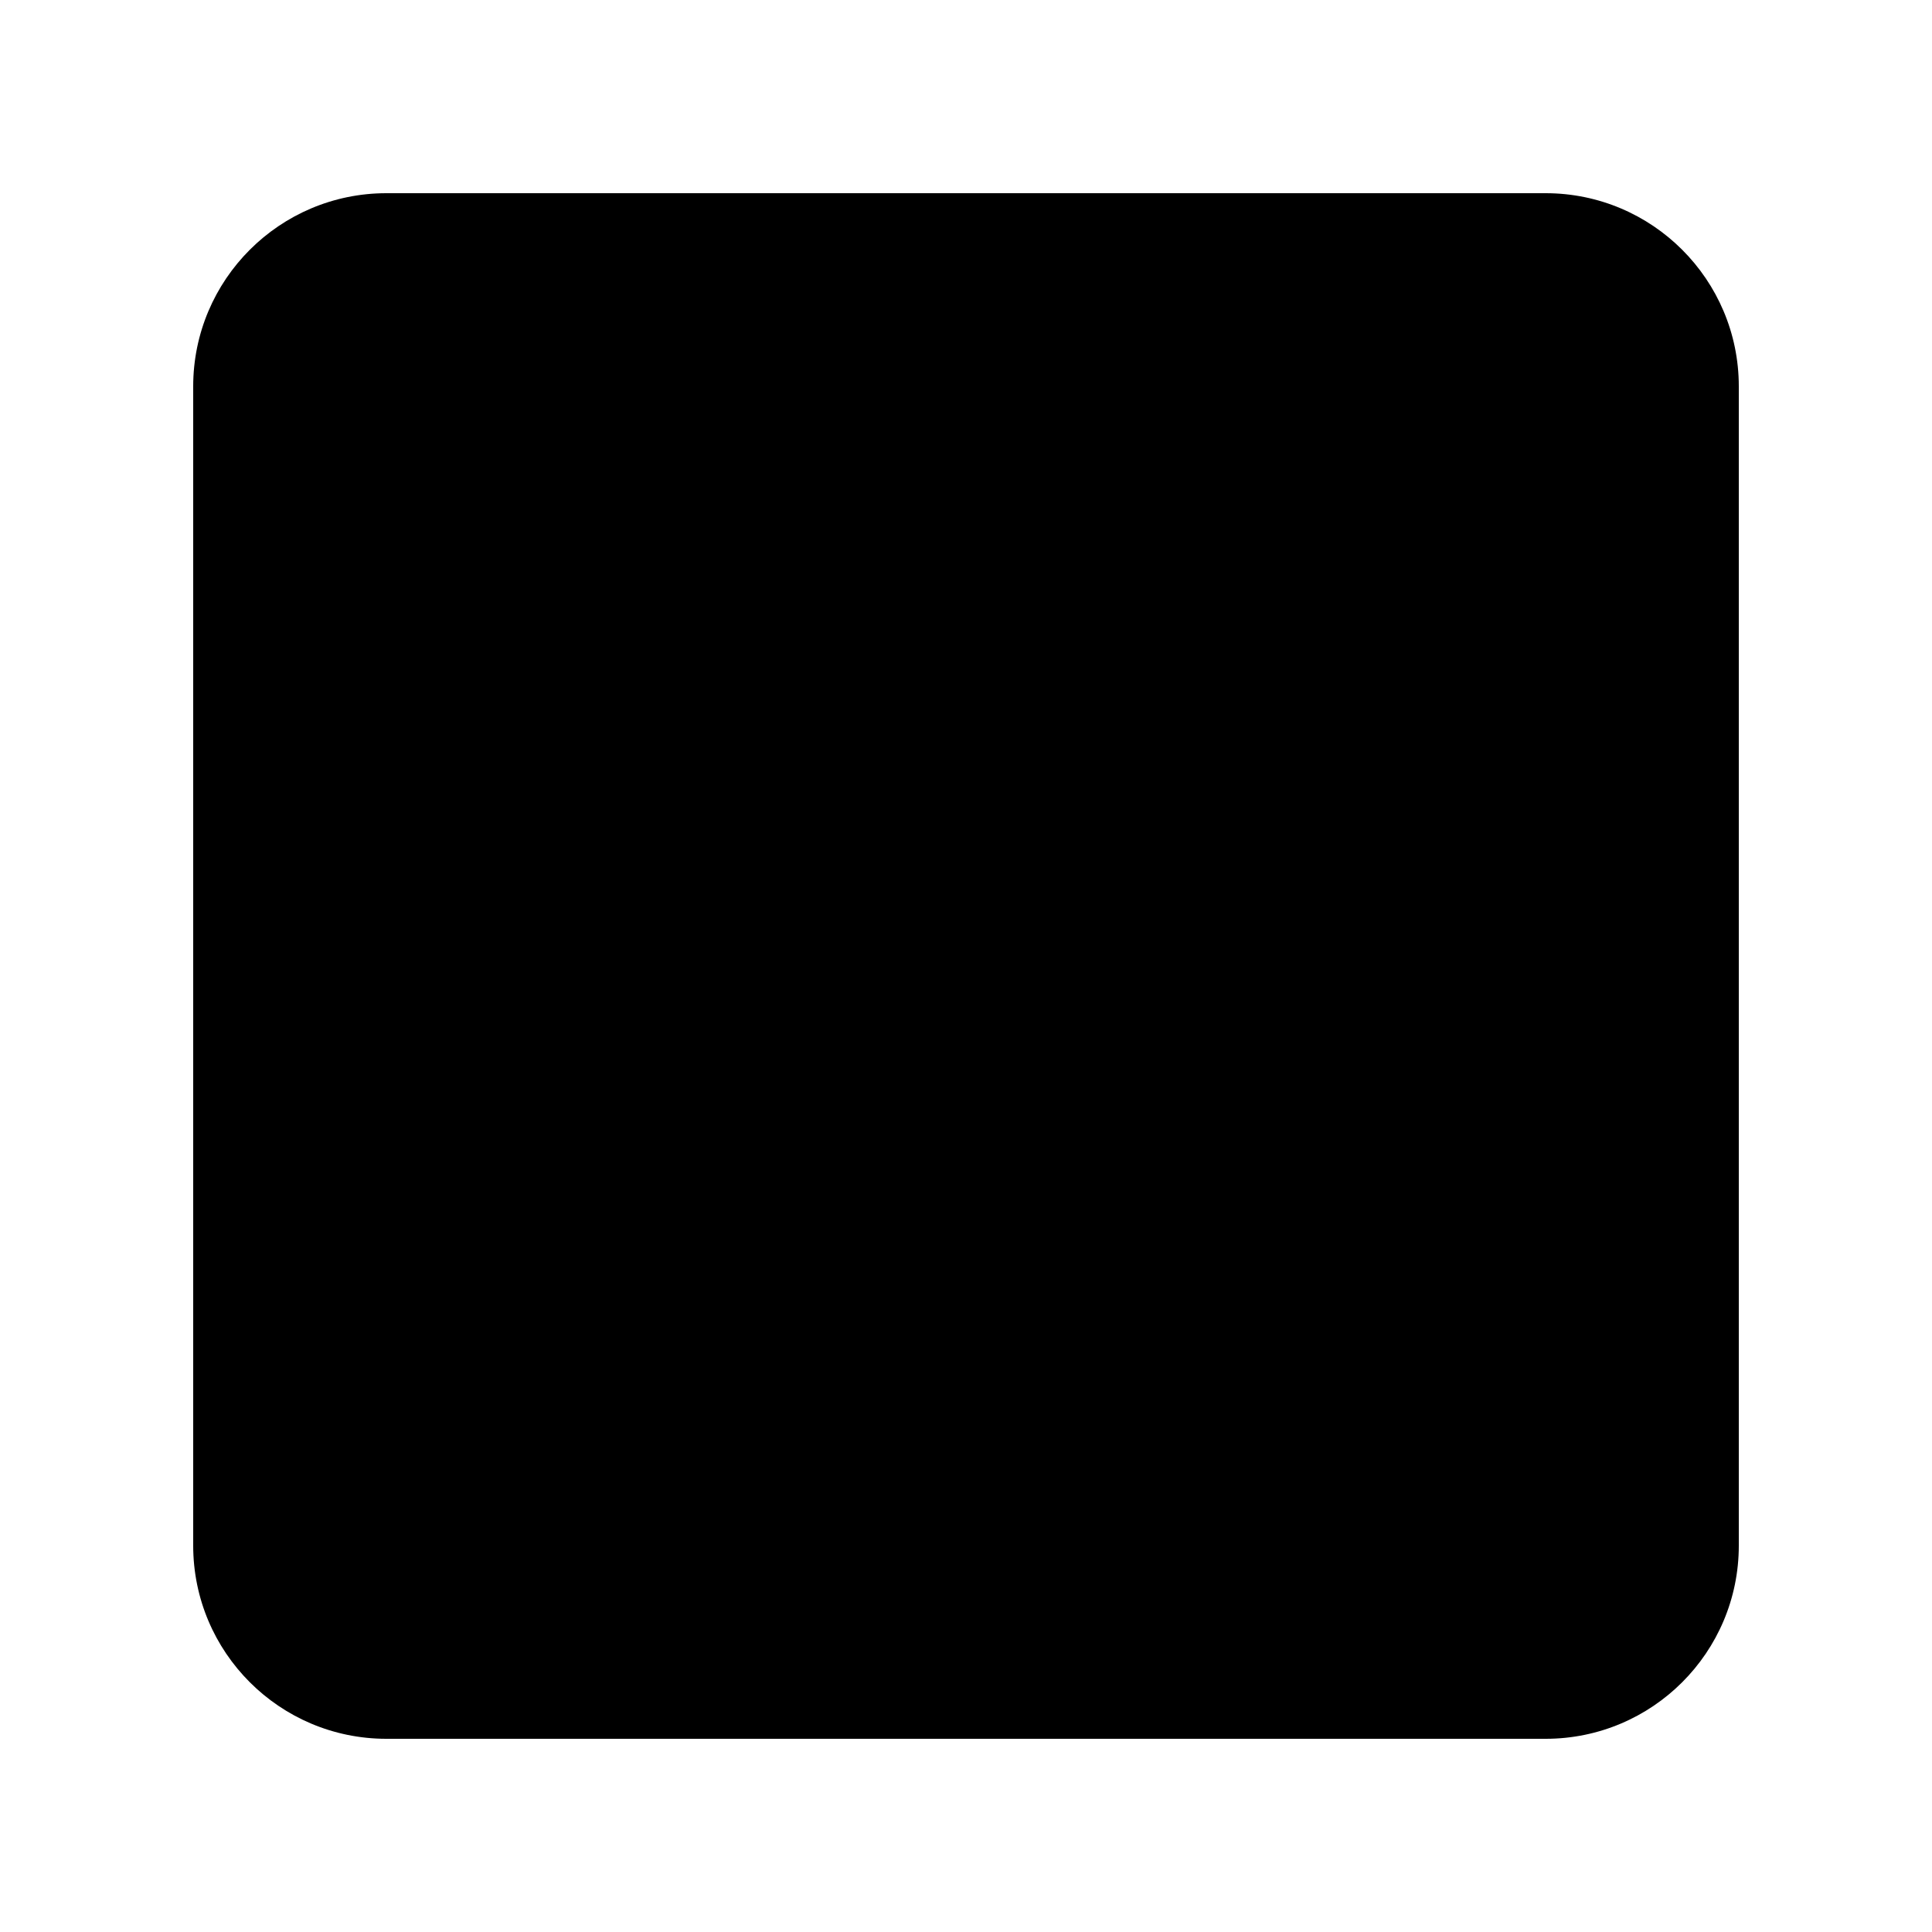
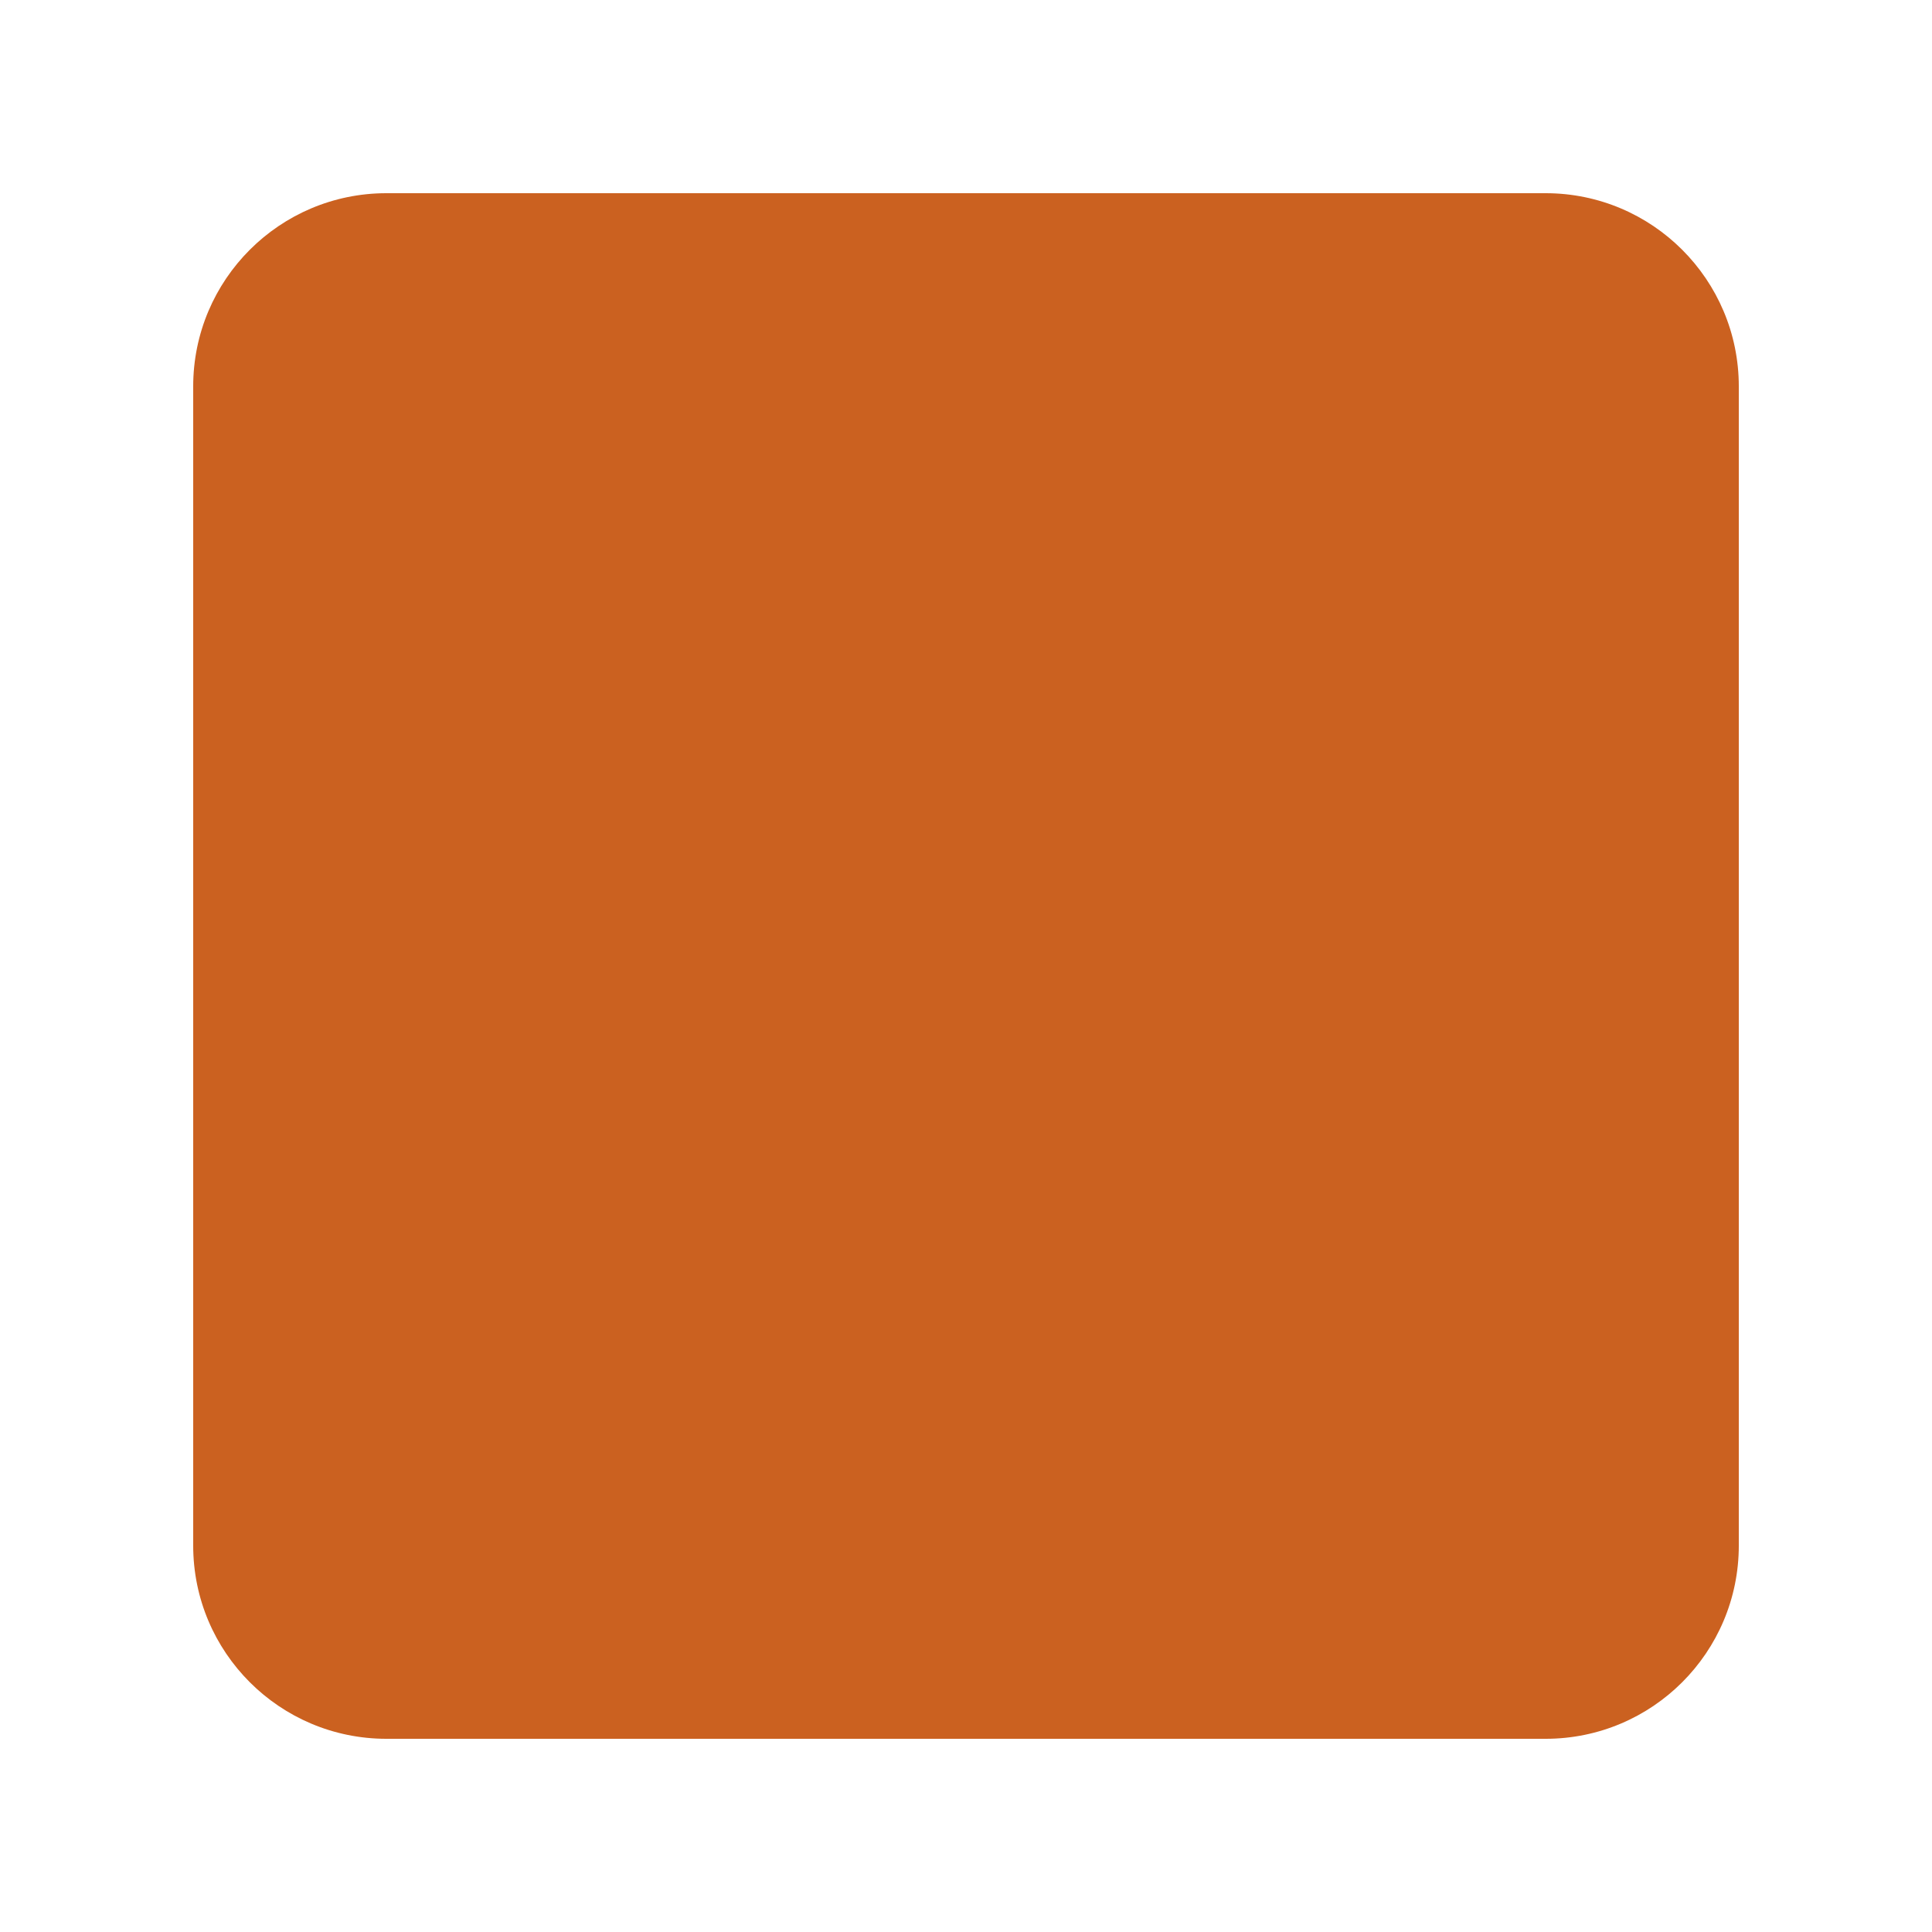
- <svg xmlns="http://www.w3.org/2000/svg" version="1.1" x="0px" y="0px" width="50px" height="50px" viewBox="0 0 50 50" enable-background="new 0 0 50 50" xml:space="preserve">
+ <svg xmlns="http://www.w3.org/2000/svg" version="1.1" id="Layer_1" x="0px" y="0px" width="50px" height="50px" viewBox="0 0 50 50" enable-background="new 0 0 50 50" xml:space="preserve">
  <g id="Layer_2">
-     <path d="M45,40c0,2.762-2.238,5-5,5H10c-2.761,0-5-2.238-5-5V10c0-2.761,2.239-5,5-5h30c2.762,0,5,2.239,5,5V40z" />
+     <path fill="#CB6120" d="M45,40c0,2.762-2.238,5-5,5H10c-2.761,0-5-2.238-5-5V10c0-2.761,2.239-5,5-5h30c2.762,0,5,2.239,5,5V40z" />
  </g>
  <g id="_x36_" display="none">
    <g display="inline">
      <g>
        <circle fill="#C23235" cx="15.708" cy="25" r="3.25" />
        <circle fill="#C23235" cx="15.708" cy="15.75" r="3.25" />
        <circle fill="#C23235" cx="15.708" cy="34.25" r="3.25" />
      </g>
      <g>
        <circle fill="#C23235" cx="34.209" cy="25" r="3.25" />
        <circle fill="#C23235" cx="34.209" cy="15.75" r="3.25" />
        <circle fill="#C23235" cx="34.209" cy="34.25" r="3.25" />
      </g>
      <g>
        <circle fill="#C23235" cx="24.959" cy="25" r="3.25" />
        <circle fill="#C23235" cx="24.959" cy="15.75" r="3.25" />
        <circle fill="#C23235" cx="24.958" cy="34.25" r="3.25" />
      </g>
    </g>
  </g>
  <g id="_x35_" display="none">
    <circle display="inline" fill="#C23235" cx="15.708" cy="15.75" r="3.25" />
    <circle display="inline" fill="#C23235" cx="15.708" cy="34.25" r="3.25" />
    <circle display="inline" fill="#C23235" cx="34.209" cy="15.75" r="3.25" />
    <circle display="inline" fill="#C23235" cx="34.209" cy="34.25" r="3.25" />
    <circle display="inline" fill="#C23235" cx="24.959" cy="25" r="3.25" />
  </g>
  <g id="_x34_" display="none">
    <g display="inline">
      <g>
        <circle fill="#C23235" cx="15.708" cy="15.75" r="3.25" />
        <circle fill="#C23235" cx="15.708" cy="34.25" r="3.25" />
      </g>
      <g>
        <circle fill="#C23235" cx="34.209" cy="15.75" r="3.25" />
        <circle fill="#C23235" cx="34.209" cy="34.25" r="3.25" />
      </g>
    </g>
  </g>
  <g id="_x33_" display="none">
    <g display="inline">
      <g>
        <circle fill="#C23235" cx="24.959" cy="25" r="3.25" />
        <circle fill="#C23235" cx="24.959" cy="15.75" r="3.25" />
        <circle fill="#C23235" cx="24.958" cy="34.25" r="3.25" />
      </g>
    </g>
  </g>
  <g id="_x32_" display="none">
    <circle display="inline" fill="#C23235" cx="24.959" cy="15.75" r="3.25" />
    <circle display="inline" fill="#C23235" cx="24.958" cy="34.25" r="3.25" />
  </g>
  <g id="_x31_" display="none">
    <g display="inline">
      <g>
        <circle fill="#C23235" cx="24.959" cy="25" r="3.25" />
      </g>
    </g>
  </g>
</svg>
